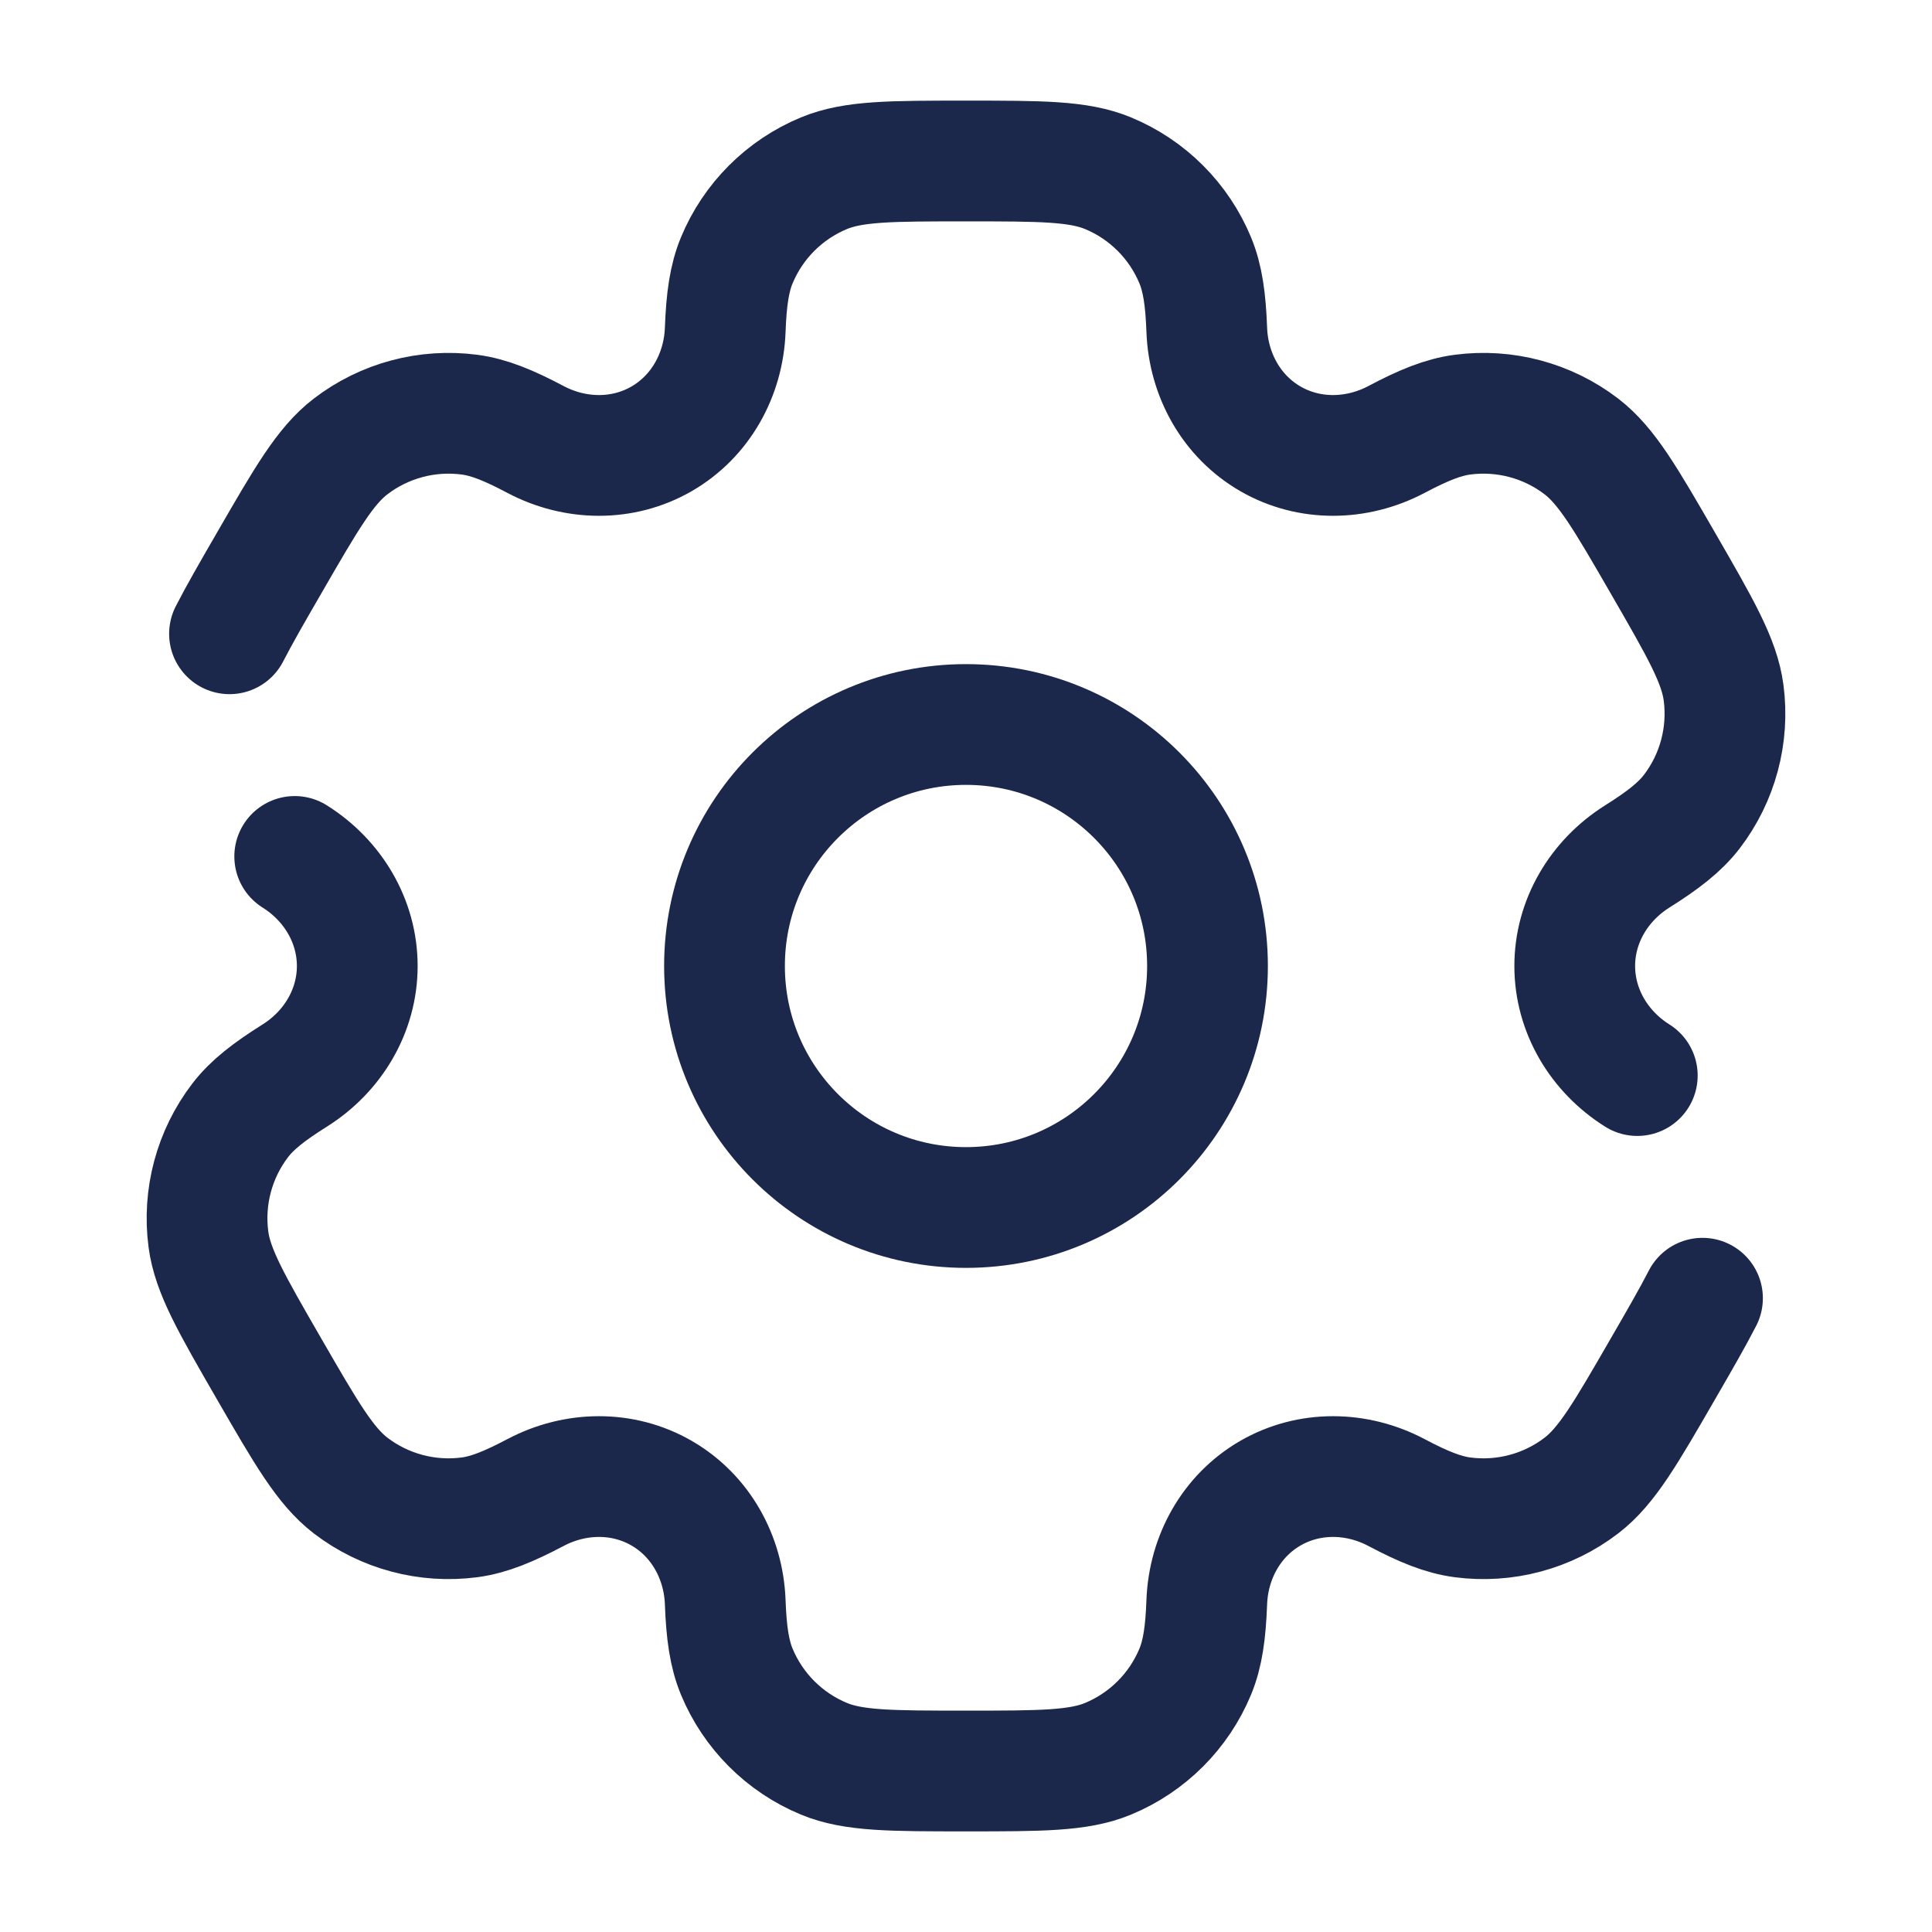
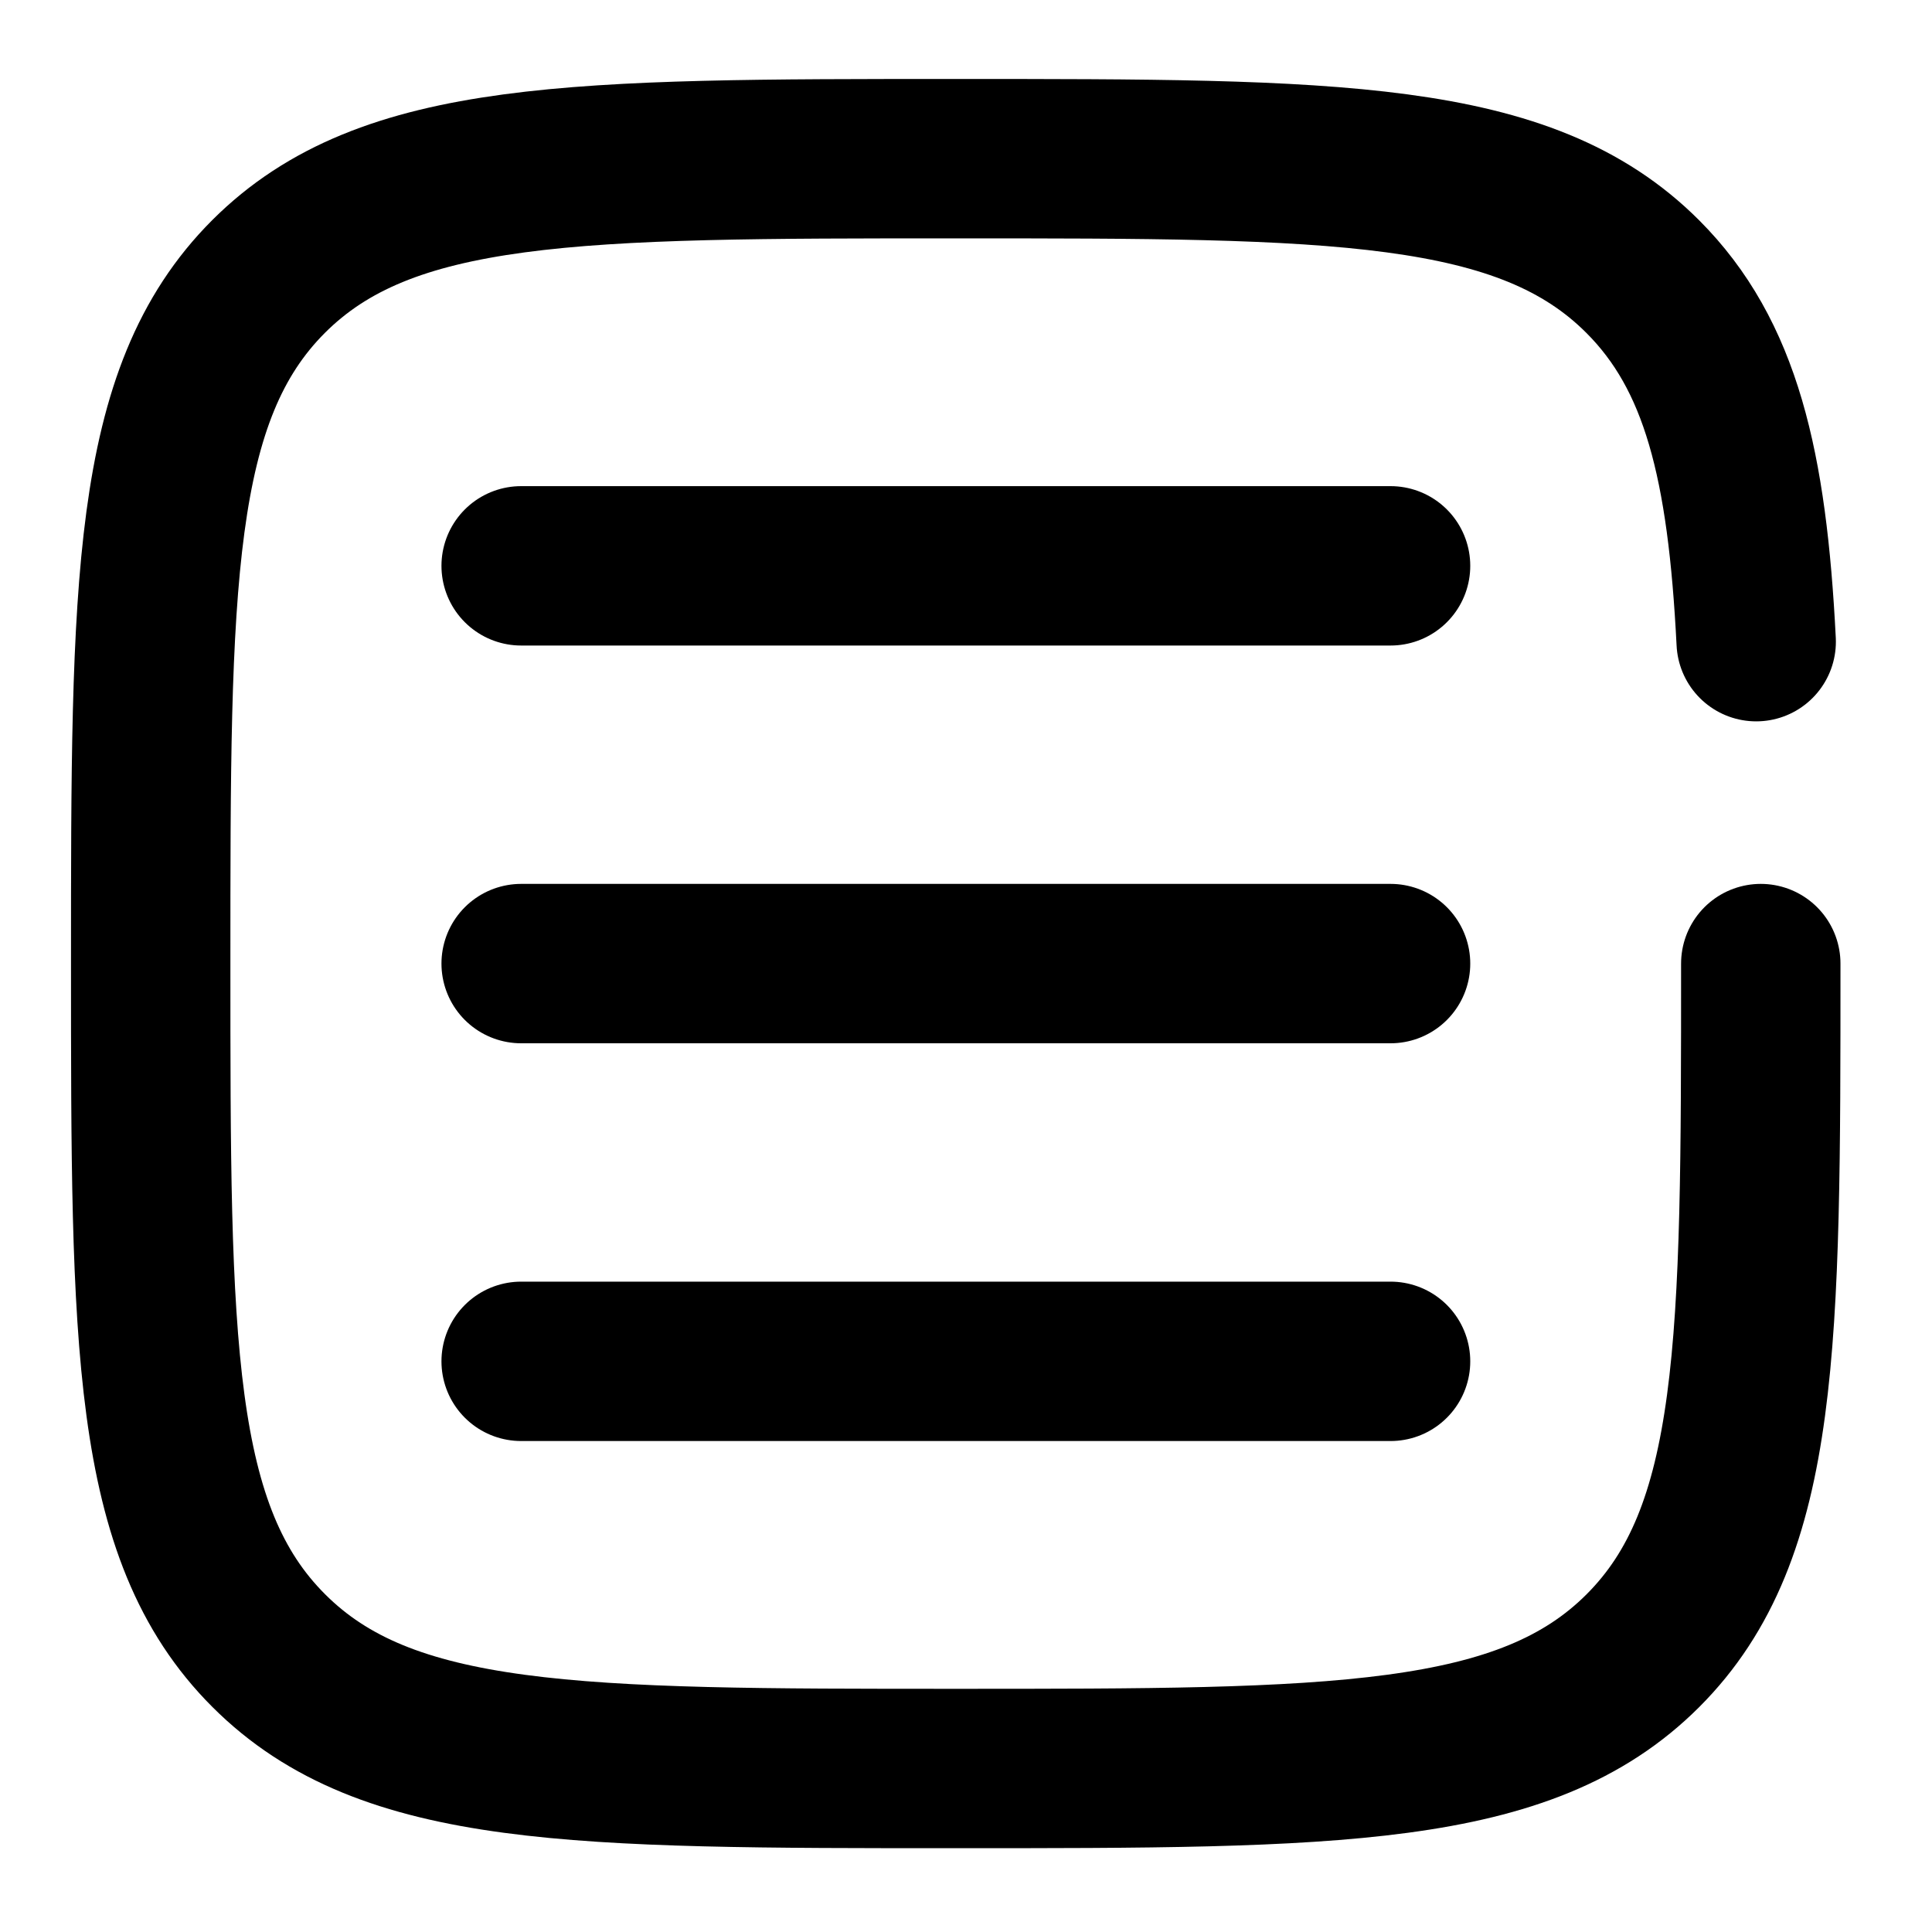
- <svg xmlns="http://www.w3.org/2000/svg" width="800px" height="800px" viewBox="0 0 24 24" fill="none">
-   <circle cx="12" cy="12" r="3" stroke="#1C274C" stroke-width="1.5" />
-   <path d="M3.661 10.639C4.134 10.936 4.438 11.442 4.438 12C4.438 12.558 4.134 13.064 3.661 13.361C3.34 13.563 3.132 13.724 2.985 13.916C2.662 14.337 2.52 14.869 2.589 15.395C2.641 15.789 2.874 16.193 3.34 17C3.806 17.807 4.039 18.21 4.354 18.453C4.775 18.776 5.307 18.918 5.833 18.849C6.073 18.817 6.316 18.718 6.652 18.541C7.145 18.28 7.736 18.27 8.219 18.549C8.702 18.828 8.988 19.344 9.009 19.902C9.023 20.282 9.06 20.542 9.152 20.765C9.355 21.255 9.745 21.645 10.235 21.848C10.602 22 11.068 22 12 22C12.932 22 13.398 22 13.765 21.848C14.255 21.645 14.645 21.255 14.848 20.765C14.94 20.542 14.977 20.282 14.991 19.902C15.012 19.344 15.298 18.828 15.781 18.549C16.264 18.27 16.855 18.28 17.348 18.541C17.684 18.719 17.927 18.817 18.167 18.849C18.693 18.918 19.225 18.776 19.646 18.453C19.961 18.211 20.194 17.807 20.66 17C20.868 16.641 21.029 16.361 21.149 16.127M20.339 13.361C19.866 13.064 19.562 12.558 19.562 12C19.562 11.442 19.866 10.936 20.339 10.639C20.66 10.437 20.867 10.276 21.015 10.084C21.338 9.663 21.48 9.131 21.411 8.605C21.359 8.211 21.126 7.807 20.66 7C20.194 6.193 19.961 5.79 19.646 5.547C19.225 5.224 18.693 5.082 18.167 5.151C17.927 5.183 17.684 5.281 17.348 5.459C16.854 5.72 16.264 5.73 15.781 5.451C15.298 5.172 15.012 4.656 14.991 4.098C14.977 3.719 14.94 3.458 14.848 3.235C14.645 2.745 14.255 2.355 13.765 2.152C13.398 2 12.932 2 12 2C11.068 2 10.602 2 10.235 2.152C9.745 2.355 9.355 2.745 9.152 3.235C9.06 3.458 9.023 3.718 9.009 4.098C8.988 4.656 8.702 5.172 8.219 5.451C7.736 5.73 7.145 5.72 6.652 5.459C6.316 5.281 6.073 5.183 5.833 5.151C5.307 5.082 4.775 5.224 4.354 5.547C4.039 5.789 3.806 6.193 3.34 7C3.132 7.359 2.971 7.639 2.851 7.873" stroke="#1C274C" stroke-width="1.5" stroke-linecap="round" />
+ <svg xmlns="http://www.w3.org/2000/svg" version="1.1" x="0px" y="0px" viewBox="0 0 800 800" style="enable-background:new 0 0 800 800;" xml:space="preserve">
+   <style type="text/css">
+ 	.st0{display:none;}
+ 	
+ 		.st1{display:inline;fill:none;stroke:#000000;stroke-width:66;stroke-linecap:round;stroke-linejoin:round;stroke-miterlimit:133.333;}
+ 	
+ 		.st2{display:inline;fill:none;stroke:#000000;stroke-width:33;stroke-linecap:round;stroke-linejoin:round;stroke-miterlimit:133.333;}
+ 	.st3{display:inline;fill:none;stroke:#000000;stroke-width:33;stroke-miterlimit:133.333;}
+ 	.st4{display:inline;fill:none;stroke:#000000;stroke-width:66;stroke-linecap:round;stroke-miterlimit:133.333;}
+ 	.st5{display:inline;fill:none;stroke:#000000;stroke-width:33;stroke-linecap:round;stroke-miterlimit:133.333;}
+ 	.st6{display:inline;fill:none;stroke:#000000;stroke-width:66;stroke-linecap:round;stroke-miterlimit:10;}
+ 	.st7{display:inline;fill:none;stroke:#000000;stroke-width:33;stroke-linecap:round;stroke-miterlimit:10;}
+ 	.st8{display:inline;fill:none;stroke:#000000;stroke-width:66;stroke-miterlimit:133.333;}
+ 	.st9{display:inline;}
+ 	.st10{fill:#020202;}
+ 	.st11{fill:none;stroke:#000000;stroke-width:66;stroke-linecap:round;stroke-miterlimit:133.333;}
+ 	.st12{display:inline;fill:none;stroke:#000000;stroke-width:33;stroke-linecap:round;stroke-linejoin:round;stroke-miterlimit:10;}
+ 	.st13{display:inline;fill:none;stroke:#000000;stroke-width:66;stroke-miterlimit:10;}
+ 	
+ 		.st14{display:inline;fill:none;stroke:#000000;stroke-width:66.667;stroke-linecap:round;stroke-linejoin:round;stroke-miterlimit:66.667;}
+ 	.st15{fill:none;stroke:#000000;stroke-width:66;stroke-linecap:round;stroke-linejoin:round;stroke-miterlimit:133.333;}
+ </style>
+   <g id="calendar" class="st0">
+     <path class="st1" d="M580,699H202.4c-37.3,0-56,0-70.3-7.3c-12.5-6.4-22.7-16.6-29.1-29.1c-7.3-14.3-7.3-32.9-7.3-70.3v-320   c0-37.3,0-56,7.3-70.3c6.4-12.5,16.6-22.7,29.1-29.1c14.3-7.3,32.9-7.3,70.3-7.3h386.7c37.3,0,56,0,70.3,7.3   c12.5,6.4,22.7,16.6,29.1,29.1c7.3,14.3,7.3,32.9,7.3,70.3v306 M229,99v66.7 M562.4,99v66.7 M95.7,299h600" />
+   </g>
+   <g id="month" class="st0">
+     <rect x="202.9" y="398.8" class="st2" width="379.3" height="192.3" />
+   </g>
+   <g id="week" class="st0">
+     <rect x="202.9" y="398.8" class="st2" width="379.3" height="104.3" />
+   </g>
+   <g id="day" class="st0">
+     <rect x="202.9" y="398.8" class="st2" width="118.3" height="104.3" />
+   </g>
+   <g id="screenshot" class="st0">
+     <circle class="st3" cx="400" cy="433.3" r="100" />
+     <path class="st4" d="M66.7,445.5c0-102.1,0-153.2,25-189.9c10.8-15.9,24.7-29.5,40.9-40.1c24-15.8,54.1-21.4,100.1-23.4   c22,0,40.9-16.3,45.2-37.5c6.5-31.7,34.8-54.5,67.8-54.5h108.9c32.9,0,61.3,22.8,67.8,54.5c4.3,21.1,23.2,37.5,45.2,37.5   c46,2,76.1,7.6,100.1,23.4c16.2,10.6,30.1,24.2,40.9,40.1c25,36.7,25,87.8,25,189.9c0,102.1,0,153.2-25,189.9   c-10.8,15.9-24.7,29.5-40.9,40.1C630.1,700,578.1,700,474.1,700H325.9c-104,0-156.1,0-193.4-24.5c-16.2-10.6-30.1-24.3-40.9-40.1   C84.6,625,79.5,613.5,75.9,600" />
+     <path class="st5" d="M633.3,333.3H600" />
+   </g>
+   <g id="settings" class="st0">
+     <circle class="st3" cx="396.3" cy="399.3" r="100" />
+     <path class="st4" d="M118.3,353.9c15.8,9.9,25.9,26.8,25.9,45.4c0,18.6-10.1,35.5-25.9,45.4c-10.7,6.7-17.6,12.1-22.5,18.5   c-10.8,14-15.5,31.8-13.2,49.3c1.7,13.1,9.5,26.6,25,53.5c15.5,26.9,23.3,40.3,33.8,48.4c14,10.8,31.8,15.5,49.3,13.2   c8-1.1,16.1-4.3,27.3-10.3c16.4-8.7,36.1-9,52.2,0.3c16.1,9.3,25.6,26.5,26.3,45.1c0.5,12.6,1.7,21.3,4.8,28.8   c6.8,16.3,19.7,29.3,36.1,36.1c12.3,5.1,27.8,5.1,58.8,5.1s46.6,0,58.8-5.1c16.3-6.8,29.3-19.7,36.1-36.1   c3.1-7.5,4.3-16.1,4.8-28.8c0.7-18.6,10.2-35.8,26.3-45.1c16.1-9.3,35.8-9,52.2-0.3c11.2,5.9,19.3,9.2,27.3,10.3   c17.5,2.3,35.3-2.4,49.3-13.2c10.5-8.1,18.3-21.5,33.8-48.4c6.9-12,12.3-21.3,16.3-29.1 M674.2,444.6   c-15.8-9.9-25.9-26.8-25.9-45.4c0-18.6,10.1-35.5,25.9-45.4c10.7-6.7,17.6-12.1,22.5-18.5c10.8-14,15.5-31.8,13.2-49.3   c-1.7-13.1-9.5-26.6-25-53.5c-15.5-26.9-23.3-40.4-33.8-48.4c-14-10.8-31.8-15.5-49.3-13.2c-8,1.1-16.1,4.3-27.3,10.3   c-16.5,8.7-36.1,9-52.2-0.3c-16.1-9.3-25.6-26.5-26.3-45.1c-0.5-12.7-1.7-21.3-4.8-28.8c-6.8-16.3-19.7-29.3-36.1-36.1   c-12.3-5.1-27.8-5.1-58.8-5.1s-46.6,0-58.8,5.1c-16.3,6.8-29.3,19.7-36.1,36.1c-3.1,7.5-4.3,16.1-4.8,28.8   c-0.7,18.6-10.2,35.8-26.3,45.1c-16.1,9.3-35.8,9-52.2,0.3c-11.2-5.9-19.3-9.2-27.3-10.3c-17.5-2.3-35.3,2.4-49.3,13.2   c-10.5,8.1-18.3,21.5-33.8,48.4c-6.9,12-12.3,21.3-16.3,29.1" />
+   </g>
+   <g id="delete" class="st0">
+     <line class="st6" x1="124.4" y1="215.5" x2="689.4" y2="215.5" />
+     <line class="st7" x1="515.9" y1="395" x2="515.9" y2="564.8" />
+     <line class="st7" x1="297.9" y1="395" x2="297.9" y2="564.8" />
+     <path class="st6" d="M297.9,134c0,0,23.9-62.5,114.5-62.5S515.9,134,515.9,134" />
+     <path class="st6" d="M655.3,313.1v345c0,30.3-24.8,55-55,55H213.6c-30.3,0-55-24.8-55-55v-345" />
+     <line class="st7" x1="406.9" y1="393.6" x2="406.9" y2="563.4" />
+   </g>
+   <g id="rec" class="st0">
+     <path class="st8" d="M229.1,249c0-92,74.6-166.7,166.7-166.7c92,0,166.7,74.6,166.7,166.7v100c0,92-74.6,166.7-166.7,166.7   c-92,0-166.7-74.6-166.7-166.7V249z" />
+     <path class="st5" d="M429.1,249h133.3" />
+     <path class="st5" d="M429.1,349h133.3" />
+     <path class="st4" d="M395.8,615.7v100" />
+     <path class="st4" d="M126.4,393.3c0,0,20.7,104.5,89.5,158.6c72.8,57.2,179.9,63.8,179.9,63.8" />
+     <path class="st4" d="M665.2,375.6c0,0,5.7,72-62.3,149.7c-54.7,62.5-114.1,78.5-114.1,78.5" />
+   </g>
+   <g id="share" class="st0">
+     <path class="st4" d="M132,417.6c0,46,37.3,83.3,83.3,83.3s83.3-37.3,83.3-83.3s-37.3-83.3-83.3-83.3" />
+     <path class="st5" d="M465.4,234.3L298.7,350.9" />
+     <path class="st5" d="M465.4,600.9L298.7,484.3" />
+     <path class="st4" d="M548.7,717.6c46,0,83.3-37.3,83.3-83.3S594.7,551,548.7,551s-83.3,37.3-83.3,83.3" />
+     <path class="st4" d="M620.9,242.6c-23,39.9-74,53.5-113.8,30.5c-39.9-23-53.5-74-30.5-113.8c23-39.9,74-53.5,113.8-30.5" />
+   </g>
+   <g id="premium" class="st0">
+     <path class="st1" d="M663.7,399.8c0,148.7-182,256.5-245.3,289.4c-6.8,3.6-10.3,5.3-15,6.3c-3.7,0.7-9,0.7-12.7,0   c-4.7-0.9-8.2-2.7-15-6.3c-63.3-33-245.3-140.7-245.3-289.4V273.7c0-26.7,0-40,4.4-51.4c3.9-10.1,10.1-19.1,18.2-26.3   c9.2-8.1,21.7-12.8,46.6-22.1l178.7-67c6.9-2.6,10.4-3.9,14-4.4c3.2-0.5,6.4-0.5,9.5,0c3.6,0.5,7,1.8,14,4.4l178.7,67   c25,9.4,37.4,14,46.6,22.1c8.1,7.2,14.4,16.2,18.2,26.3c4.4,11.5,4.4,24.8,4.4,51.4V399.8z" />
+   </g>
+   <g id="Layer_30" class="st0">
+     <polyline class="st1" points="379.1,299.8 329.1,399.8 462.4,399.8 412.4,499.8  " />
+   </g>
+   <g id="Layer_32" class="st0">
+     <polygon class="st2" points="397,292.2 432,363 510.1,374.4 453.6,429.5 466.9,507.4 397,470.6 327.1,507.4 340.4,429.5    283.8,374.4 362,363  " />
+   </g>
+   <g id="Layer_31" class="st0">
+     <path class="st2" d="M534.7,228.4v49 M534.7,326.4v-49 M534.7,277.4h-49 M534.7,277.4h49" />
+   </g>
+   <g id="target" class="st0">
+     <path class="st2" d="M62.4,399h100" />
+     <path class="st2" d="M629.1,399h100" />
+     <path class="st2" d="M395.8,732.3v-100" />
+     <path class="st2" d="M395.8,165.7v-100" />
+     <path class="st2" d="M329.1,399h66.7h66.7" />
+     <path class="st2" d="M395.8,465.7V399v-66.7" />
+     <path class="st1" d="M229.1,110.3c49-28.4,106-44.6,166.7-44.6c184.1,0,333.3,149.2,333.3,333.3c0,184.1-149.2,333.3-333.3,333.3   C211.7,732.3,62.4,583.1,62.4,399c0-60.7,16.2-117.6,44.6-166.7" />
+   </g>
+   <g id="warning" class="st0">
+     <path class="st4" d="M206.1,299c76.2-133.3,122-200,189.7-200c77,0,125.7,86.2,222.9,258.7l12.1,21.5   c80.8,143.3,121.3,215,84.7,267.4C679,699,588.7,699,407.9,699h-24.2c-180.8,0-271.1,0-307.7-52.4c-31.7-45.5-5.4-105.5,54.9-214.3   " />
+     <path class="st4" d="M395.8,265.7v166.7" />
+     <line class="st4" x1="395.5" y1="563.6" x2="396" y2="563.6" />
+   </g>
+   <g id="robot" class="st0">
+     <path class="st1" d="M634.3,410.7h33.3c36.8,0,66.7,29.8,66.7,66.7v33.3c0,36.8-29.8,66.7-66.7,66.7l-33.3,2 M167.6,462.7v66.7    M167.6,410.7h-33.3c-36.8,0-66.7,29.8-66.7,66.7v33.3c0,36.8,29.8,66.7,66.7,66.7h33.3 M401,277.4H301   c-73.6,0-133.3,59.7-133.3,133.3v2l-0.1,0v164.7v-0.1V721h100h266.7h100V577.3v2.1V410.7v0l0,0c0-73.6-59.7-133.3-133.3-133.3H401    M301,412.7L301,412.7 M501,412.7L501,412.7" />
+     <g class="st9">
+       <path d="M401,101.7c18.4,0,33.3,14.9,33.3,33.3s-14.9,33.3-33.3,33.3s-33.3-14.9-33.3-33.3S382.6,101.7,401,101.7 M401,35.7    c-54.8,0-99.3,44.5-99.3,99.3s44.5,99.3,99.3,99.3s99.3-44.5,99.3-99.3S455.7,35.7,401,35.7L401,35.7z" />
+     </g>
+     <rect x="268.5" y="517.3" class="st2" width="261" height="102.5" />
+   </g>
+   <g id="dark" class="st0">
+     <path class="st1" d="M387.3,186.3c54.2-53.9,129-87.3,211.5-87.3c32.8,0,64.3,5.2,93.8,14.9C596.5,172.4,532.2,278.2,532.2,399   c0,120.8,64.3,226.6,160.4,285.1c-29.5,9.7-61,14.9-93.8,14.9c-61.7,0-119-18.6-166.7-50.5" />
+     <g class="st9">
+       <path class="st10" d="M310,328.8c6.2,0,12.3,3.4,15,10.2l14.3,36.5c1.6,4.2,4.9,7.5,9.1,9.1l36.4,14.4c13.6,5.4,13.6,24.7,0,30.1    l-36.4,14.4c-4.2,1.6-7.4,4.9-9.1,9.1l-14.3,36.5c-2.7,6.8-8.8,10.2-15,10.2s-12.3-3.4-15-10.2l-14.3-36.5    c-1.6-4.2-4.9-7.5-9.1-9.1l-36.4-14.4c-13.6-5.4-13.6-24.7,0-30.1l36.4-14.4c4.2-1.6,7.4-4.9,9.1-9.1L295,339    C297.6,332.2,303.8,328.8,310,328.8 M310,295.8c-20.3,0-38.3,12.2-45.7,31.2l-11.7,29.7L223,368.4c-18.9,7.5-31.1,25.4-31.1,45.7    s12.2,38.3,31.1,45.7l29.6,11.7l11.7,29.7c7.4,18.9,25.4,31.2,45.7,31.2c20.3,0,38.3-12.2,45.7-31.2l11.7-29.7l29.6-11.7    c18.9-7.5,31.1-25.4,31.1-45.7s-12.2-38.3-31.1-45.7l-29.6-11.7L355.7,327C348.2,308,330.3,295.8,310,295.8L310,295.8z" />
+     </g>
+     <g class="st9">
+       <path d="M181,522.9c6.2,0,12.3,3.4,15,10.2l5.2,13.3c1.6,4.2,4.9,7.5,9.1,9.1l13.3,5.3c13.6,5.4,13.6,24.7,0,30.1l-13.3,5.3    c-4.2,1.6-7.4,4.9-9.1,9.1l-5.2,13.3c-2.7,6.8-8.8,10.2-15,10.2c-6.2,0-12.3-3.4-15-10.2l-5.2-13.3c-1.6-4.2-4.9-7.5-9.1-9.1    l-13.3-5.3c-13.6-5.4-13.6-24.7,0-30.1l13.3-5.3c4.2-1.6,7.4-4.9,9.1-9.1l5.2-13.3C168.7,526.3,174.9,522.9,181,522.9 M181,489.9    c-20.3,0-38.3,12.2-45.7,31.2l-2.6,6.5l-6.4,2.6c-18.9,7.5-31.1,25.4-31.1,45.7c0,20.3,12.2,38.3,31.1,45.7l6.4,2.6l2.6,6.5    c7.4,18.9,25.4,31.2,45.7,31.2c20.3,0,38.3-12.2,45.7-31.2l2.6-6.5l6.4-2.6c18.9-7.5,31.1-25.4,31.1-45.7    c0-20.3-12.2-38.3-31.1-45.7l-6.4-2.6l-2.6-6.5C219.3,502.1,201.4,489.9,181,489.9L181,489.9z" />
+     </g>
+   </g>
+   <g id="light" class="st0">
+     <path class="st6" d="M238.6,343.5c-6.1,17.4-9.5,36.1-9.5,55.6c0,92,74.6,166.7,166.7,166.7c92,0,166.7-74.6,166.7-166.7   c0-92-74.6-166.7-166.7-166.7c-19.5,0-38.2,3.3-55.6,9.5" />
+     <path class="st7" d="M395.8,65.7v66.7" />
+     <path class="st7" d="M395.8,665.7v66.7" />
+     <path class="st7" d="M129.1,399H62.4" />
+     <path class="st7" d="M729.1,399h-66.7" />
+     <path class="st7" d="M655,139.8L581,207.5" />
+     <path class="st7" d="M136.5,139.8l74.1,67.7" />
+     <path class="st7" d="M210.6,584.2l-74.1,74.1" />
+     <path class="st7" d="M655,658.3L581,584.2" />
+   </g>
+   <g id="time" class="st0">
+     <path class="st2" d="M395.8,265.7V399l83.3,83.3" />
+     <path class="st1" d="M229.1,110.3c49-28.4,106-44.6,166.7-44.6c184.1,0,333.3,149.2,333.3,333.3c0,184.1-149.2,333.3-333.3,333.3   C211.7,732.3,62.4,583.1,62.4,399c0-60.7,16.2-117.6,44.6-166.7" />
+   </g>
+   <g id="BG1">
+     <path class="st11" d="M729.1,399c0,157.1,0,235.7-48.8,284.5c-48.8,48.8-127.4,48.8-284.5,48.8c-157.1,0-235.7,0-284.5-48.8   C62.4,634.7,62.4,556.1,62.4,399c0-157.1,0-235.7,48.8-284.5c48.8-48.8,127.4-48.8,284.5-48.8c157.1,0,235.7,0,284.5,48.8   c32.5,32.5,43.3,78.1,47,151.2" />
+   </g>
+   <g id="plan" class="st0">
+     <path class="st2" d="M210,487.5l18.1,40l115.2-100" />
+     <path class="st2" d="M210,296.2l38.1,40l95.2-100" />
+     <path class="st5" d="M443.3,302.9H590" />
+     <path class="st5" d="M443.3,494.2H590" />
+   </g>
+   <g id="settings_1_">
+     <path class="st11" d="M215.8,234.3h360" />
+     <path class="st11" d="M215.8,399h360" />
+     <path class="st11" d="M215.8,563.7h360" />
+   </g>
+   <g id="log" class="st0">
+     <path class="st2" d="M399.1,287.3v112.6 M399.1,512.5V399.9 M399.1,399.9H286.4 M399.1,399.9h112.6" />
+   </g>
+   <g id="close" class="st0">
+     <path class="st12" d="M482.1,316.7L315.4,483.3 M315.4,316.7l166.7,166.7" />
+   </g>
+   <g id="check" class="st0">
+     <path class="st12" d="M279.1,415.7l66.7,66.7l166.7-166.7" />
+   </g>
+   <g id="BG2" class="st0">
+     <path class="st4" d="M729.1,399c0,157.1,0,235.7-48.8,284.5c-48.8,48.8-127.4,48.8-284.5,48.8c-157.1,0-235.7,0-284.5-48.8   C62.4,634.7,62.4,556.1,62.4,399c0-157.1,0-235.7,48.8-284.5c48.8-48.8,127.4-48.8,284.5-48.8c20,0,38.8,0,56.4,0.1" />
+   </g>
+   <g id="edit" class="st0">
+     <path class="st13" d="M715.5,201.3l-318,318c-31.7,31.7-125.7,46.3-146.7,25.3s-6.7-115,25-146.7L594.2,79.7   c7.9-8.6,17.4-15.4,27.9-20.2c10.6-4.8,22-7.4,33.6-7.6c11.6-0.2,23.2,1.9,33.9,6.2c10.8,4.3,20.6,10.8,28.8,19s14.7,18,19,28.8   s6.4,22.3,6.1,34c-0.3,11.6-2.9,23.1-7.7,33.6S724.1,193.5,715.5,201.3L715.5,201.3z" />
+   </g>
+   <g id="quick_edit" class="st0">
+     <path class="st13" d="M715.5,201.3l-318,318c-31.7,31.7-125.7,46.3-146.7,25.3s-6.7-115,25-146.7L594.2,79.7   c7.9-8.6,17.4-15.4,27.9-20.2c10.6-4.8,22-7.4,33.6-7.6c11.6-0.2,23.2,1.9,33.9,6.2c10.8,4.3,20.6,10.8,28.8,19s14.7,18,19,28.8   s6.4,22.3,6.1,34c-0.3,11.6-2.9,23.1-7.7,33.6S724.1,193.5,715.5,201.3L715.5,201.3z" />
+     <line class="st7" x1="248.2" y1="235.6" x2="329.3" y2="235.6" />
+     <line class="st7" x1="176.3" y1="313.2" x2="257.4" y2="313.2" />
+     <line class="st7" x1="320.1" y1="157.9" x2="401.2" y2="157.9" />
+   </g>
+   <g id="analysis" class="st0">
+     <path class="st14" d="M173.1,445.9l202.9-205l109.7,105l134.1-156.8l74.7,72.8" />
+   </g>
+   <g id="import_1_" class="st0">
+     <g class="st9">
+       <path class="st15" d="M657.7,169L384.4,442.3" />
+       <path class="st15" d="M357.7,308v161h161" />
+     </g>
+   </g>
+   <g id="export" class="st0">
+     <g class="st9">
+       <path class="st15" d="M398.7,428L672,154.7" />
+       <path class="st15" d="M698.7,289V128h-161" />
+     </g>
+   </g>
+   <g id="BG3" class="st0">
+     <path class="st1" d="M698.7,472.6V209.9c0-62.2-50.4-112.6-112.6-112.6H398.4 M698.7,472.6l-244,225.2 M698.7,472.6H529.8   c-41.5,0-75.1,33.6-75.1,75.1v150.1 M454.7,697.9h-244c-62.2,0-112.6-50.4-112.6-112.6V397.6" />
+   </g>
</svg>
